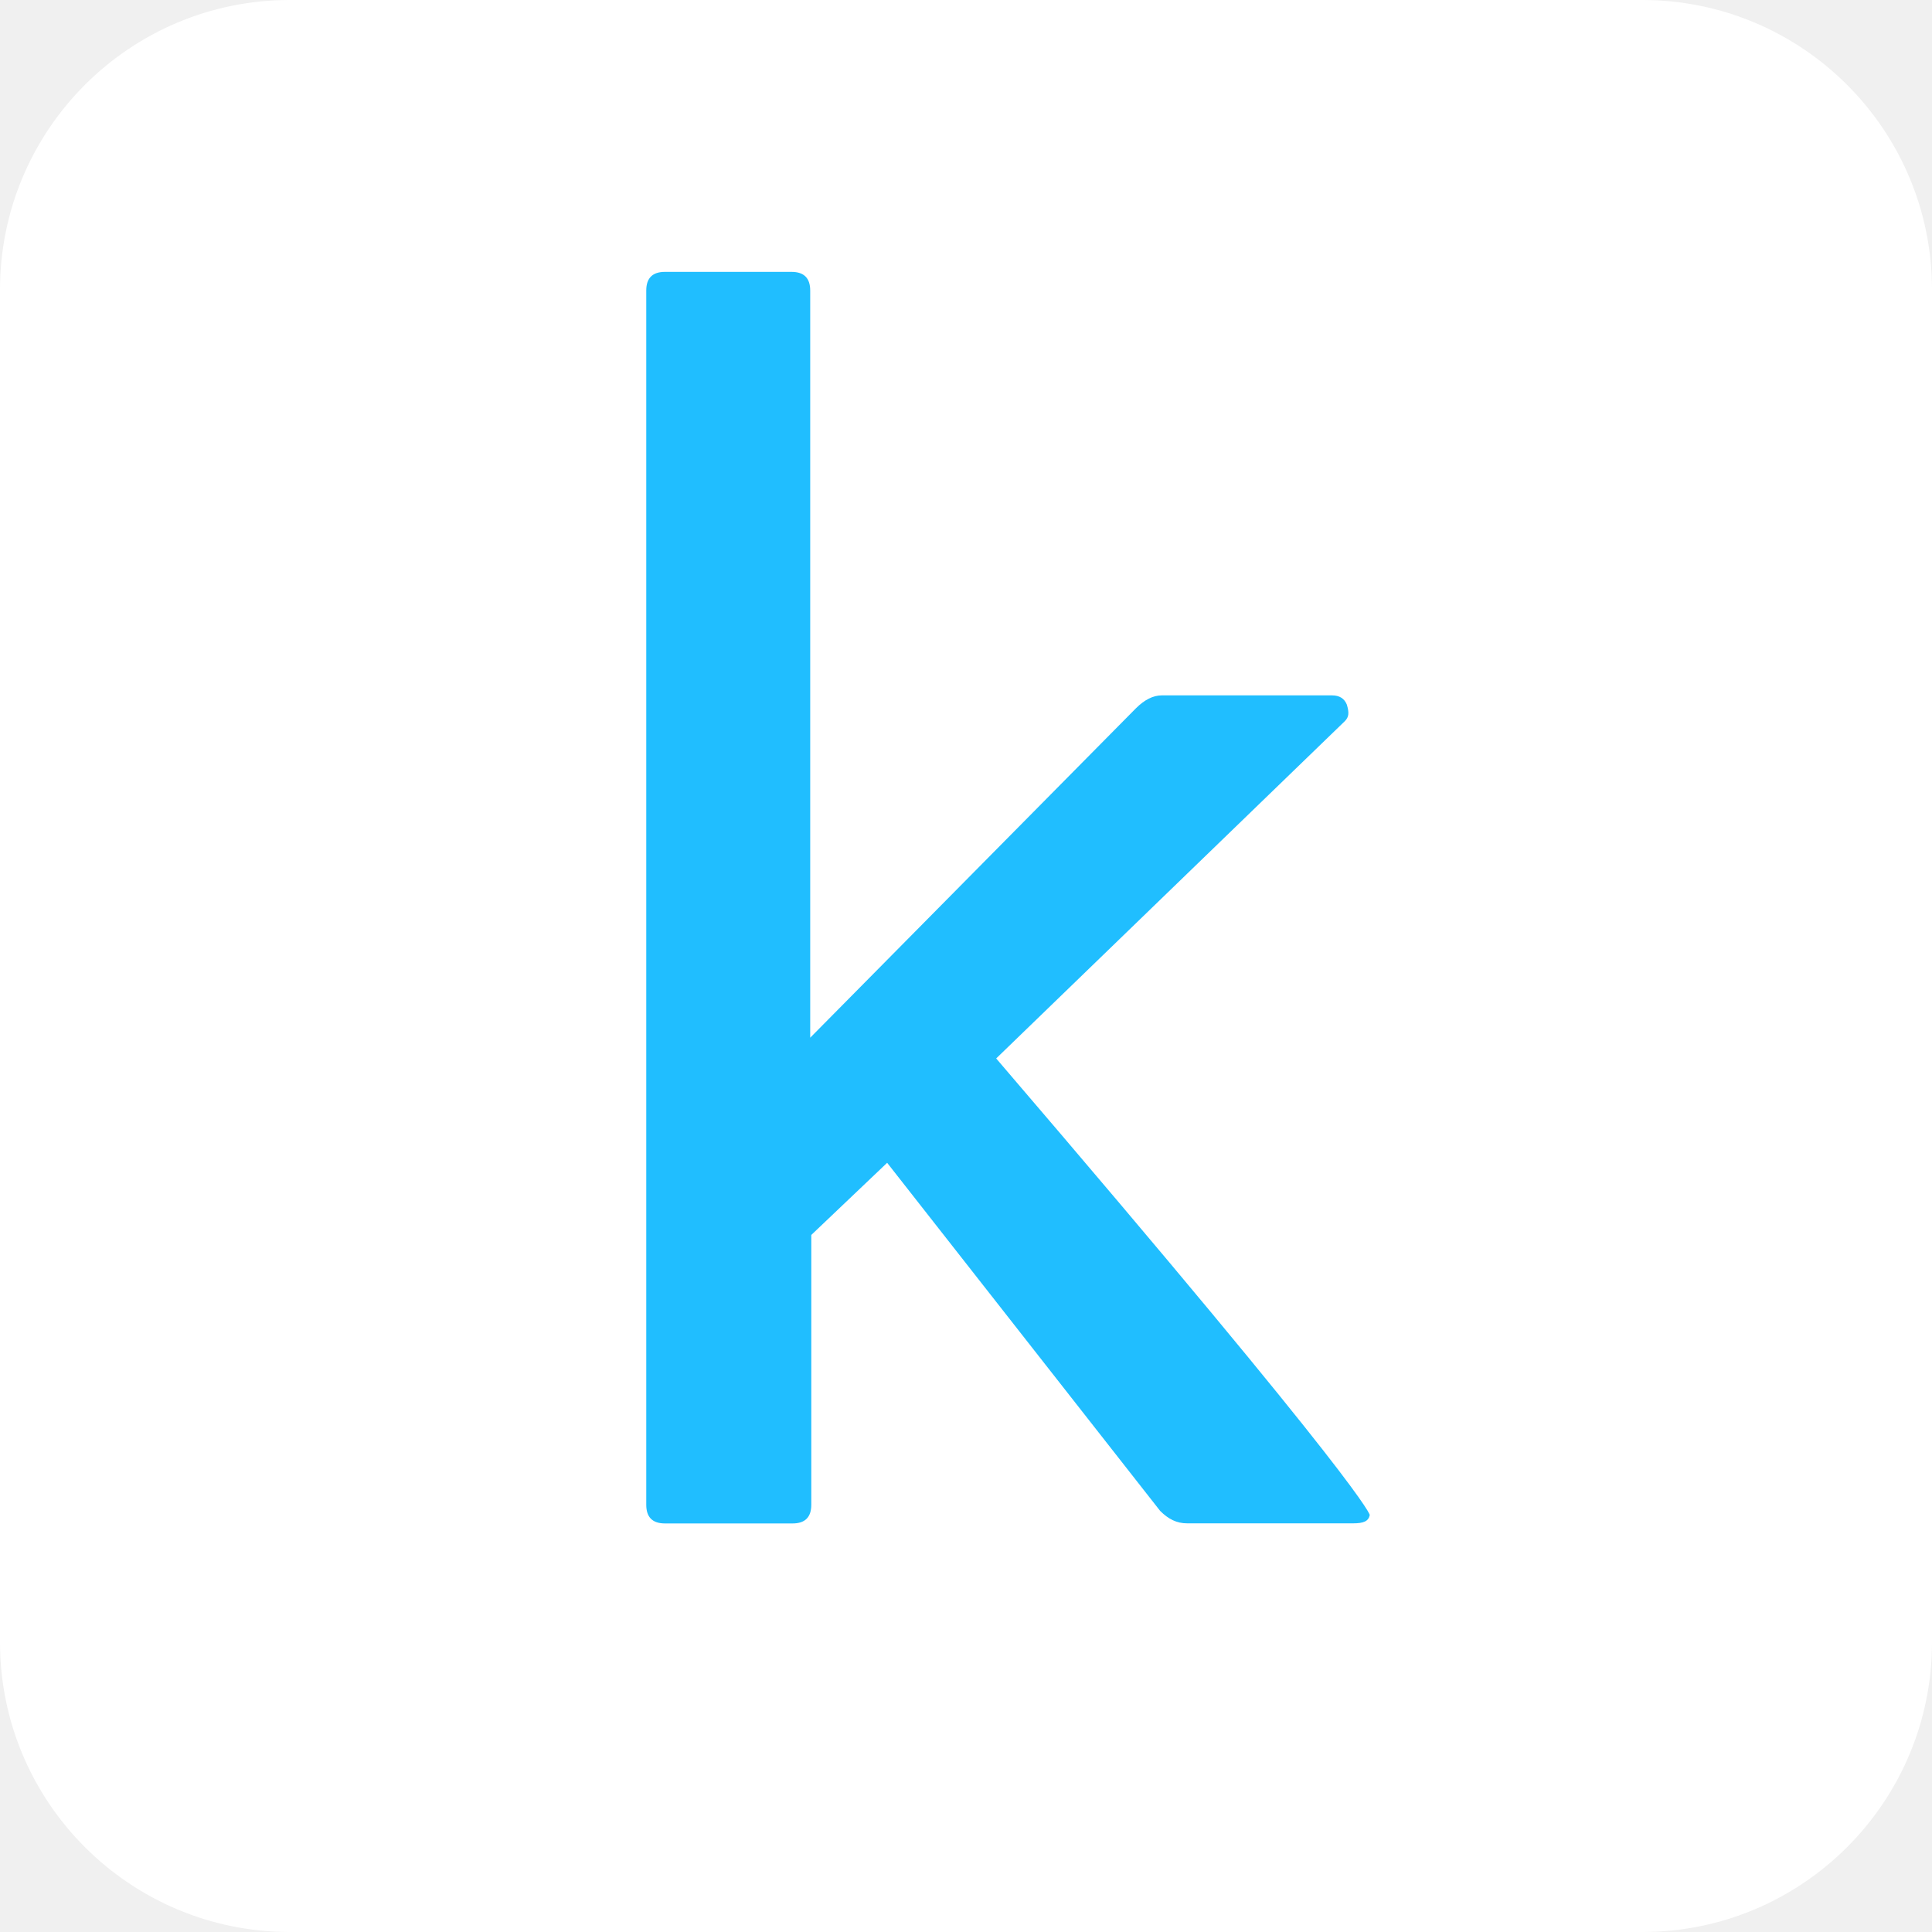
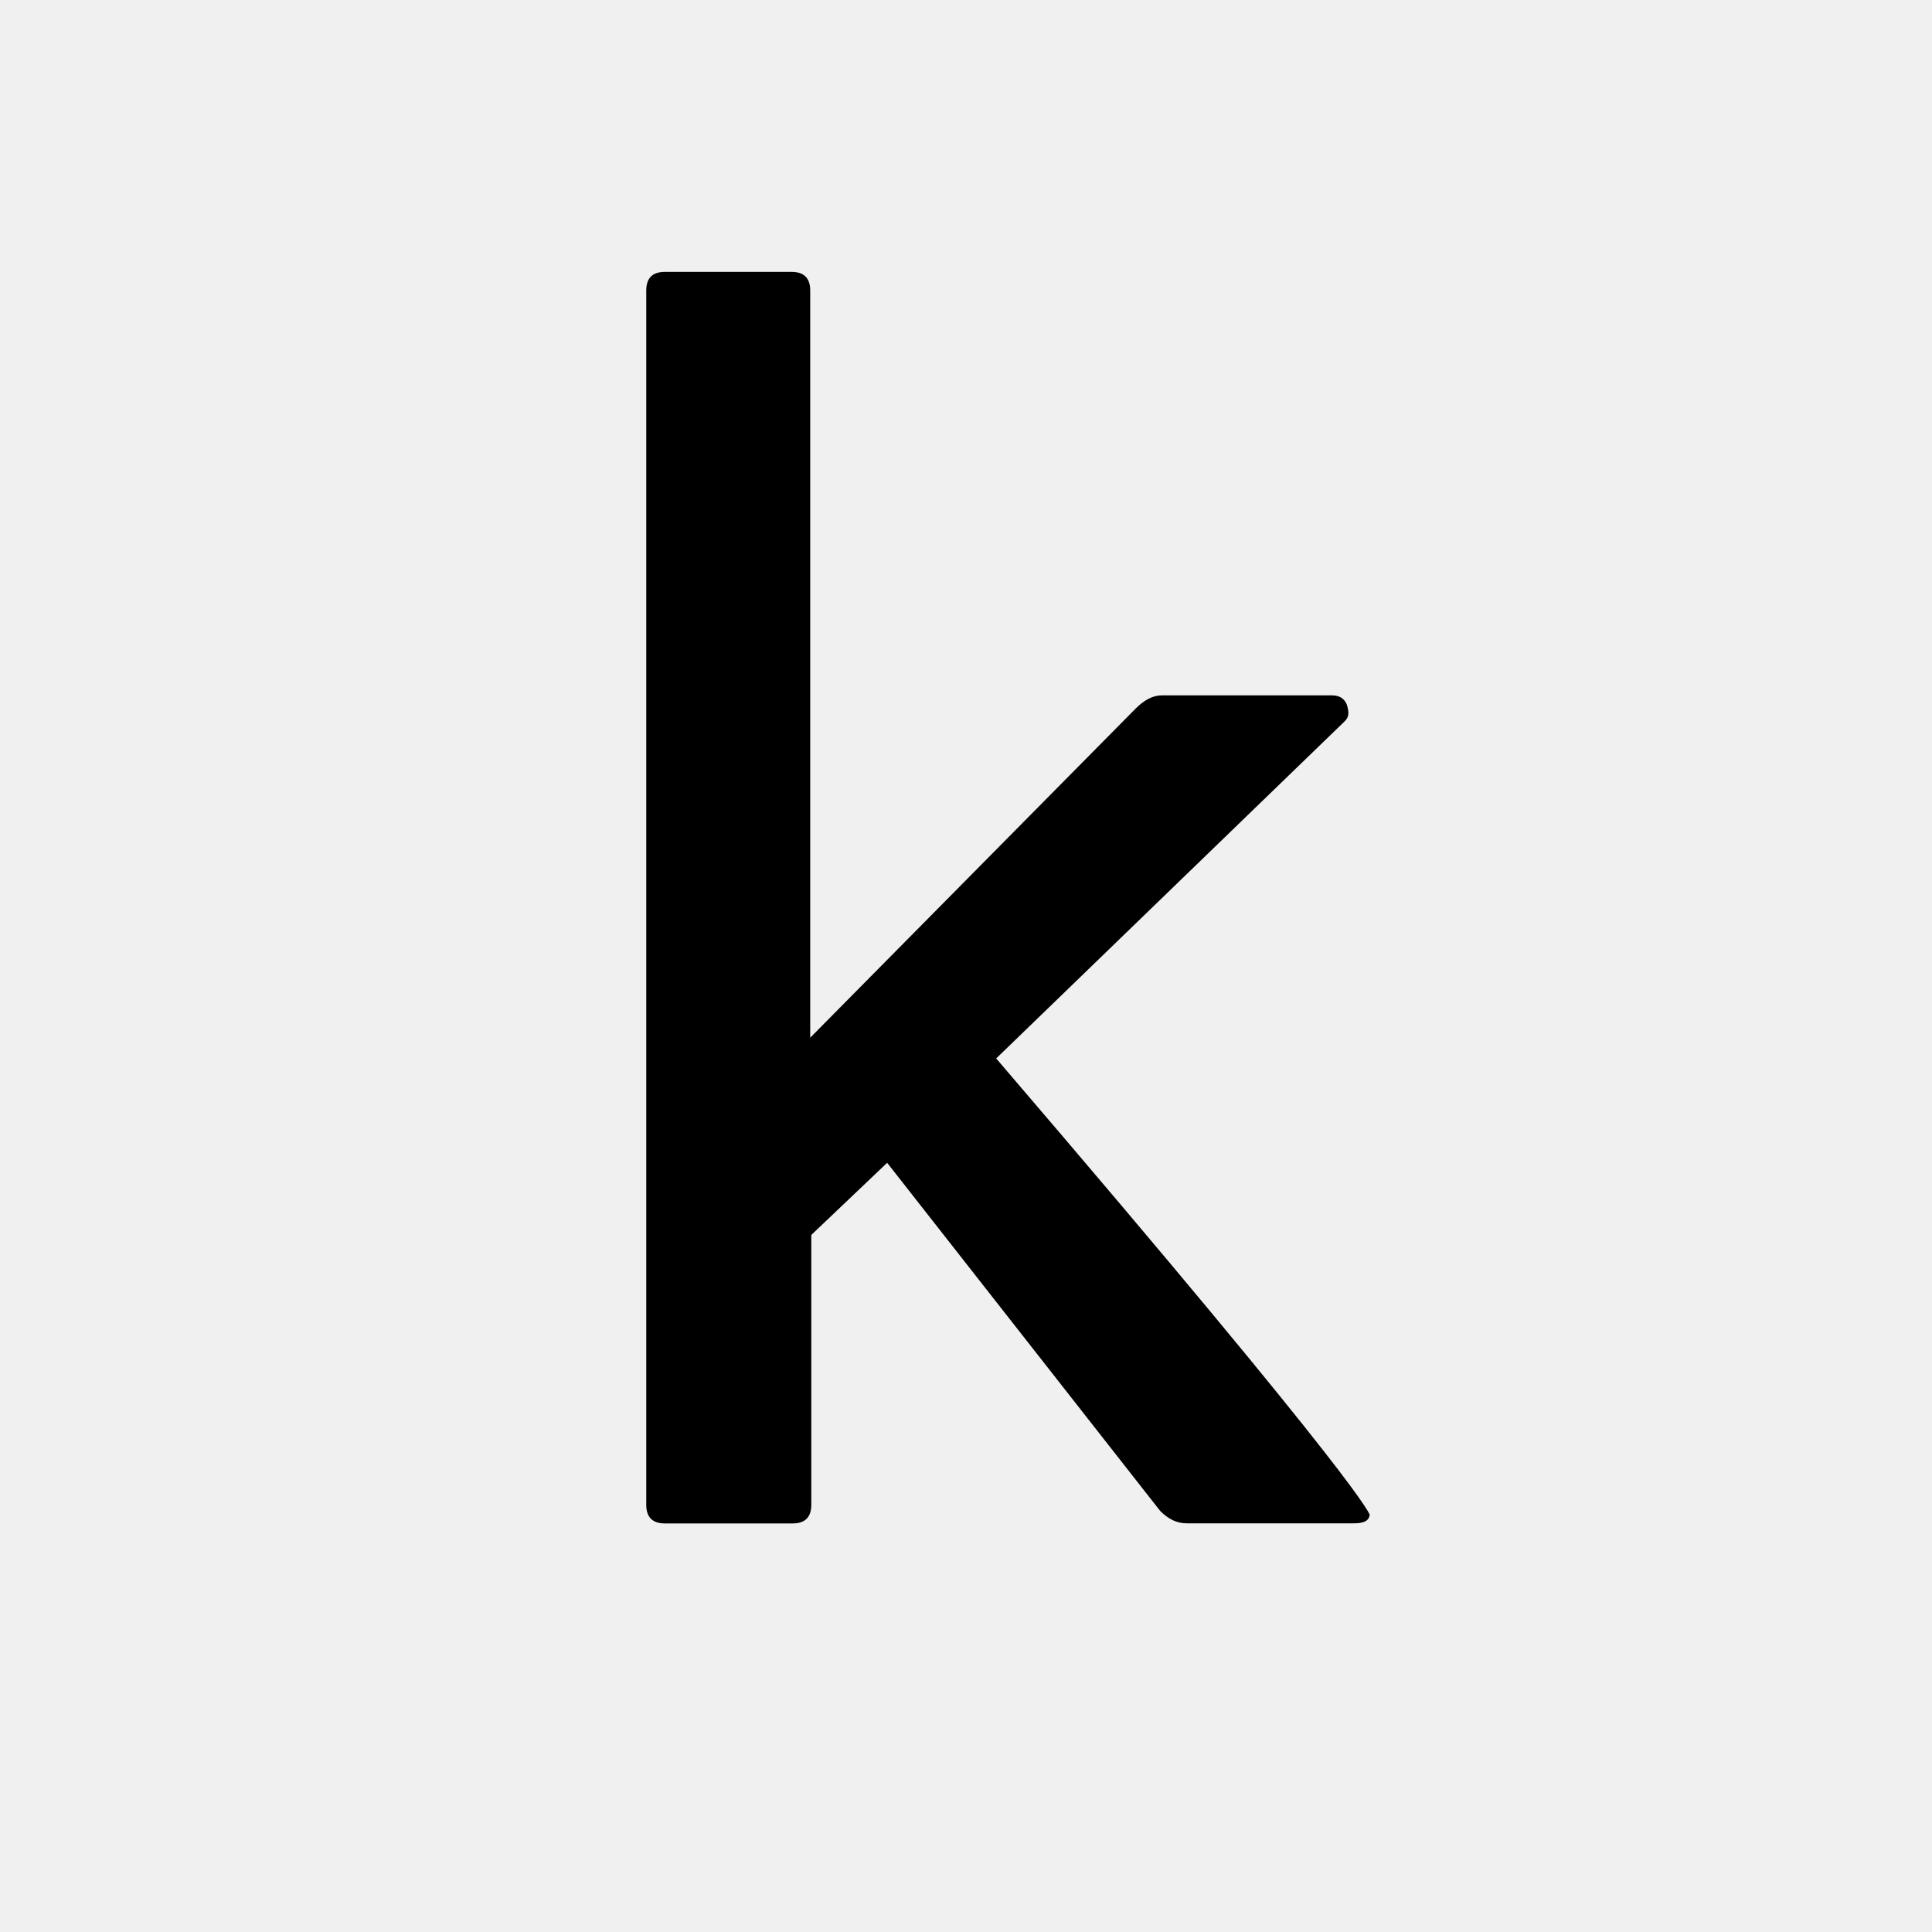
<svg xmlns="http://www.w3.org/2000/svg" aria-label="Kaggle" role="img" viewBox="0 0 512 512">
-   <rect width="512" height="512" rx="15%" fill="#ffffff" />
-   <path fill="#20BEFF" d="M106,103c-.06,.3-.3,.4-.8,.4h-8c-.5,0-.9-.2-1.3-.6L82.746,86.028l-3.655,3.477v13c0,.6-.3,.9-.9,.9h-6.152c-.6,0-.9-.3-.9-.9V44c0-.6,.3-.9,.9-.9h6.1c.6,0,.9,.3,.9,.9v36l15.692-15.87c.416-.415,.832-.624,1.248-.624h8.204c.356,0,.593,.149,.713,.445c.119,.4,.1,.6-.1,.8L88,81C106,102,106,103,106,103" transform="scale(5.5,5.5) translate(-40-30)" />
+   <path fill="currentColor" d="M106,103c-.06,.3-.3,.4-.8,.4h-8c-.5,0-.9-.2-1.3-.6L82.746,86.028l-3.655,3.477v13c0,.6-.3,.9-.9,.9h-6.152c-.6,0-.9-.3-.9-.9V44c0-.6,.3-.9,.9-.9h6.1c.6,0,.9,.3,.9,.9v36l15.692-15.87c.416-.415,.832-.624,1.248-.624h8.204c.356,0,.593,.149,.713,.445c.119,.4,.1,.6-.1,.8L88,81C106,102,106,103,106,103" transform="scale(5.5,5.5) translate(-40-30)" />
</svg>
